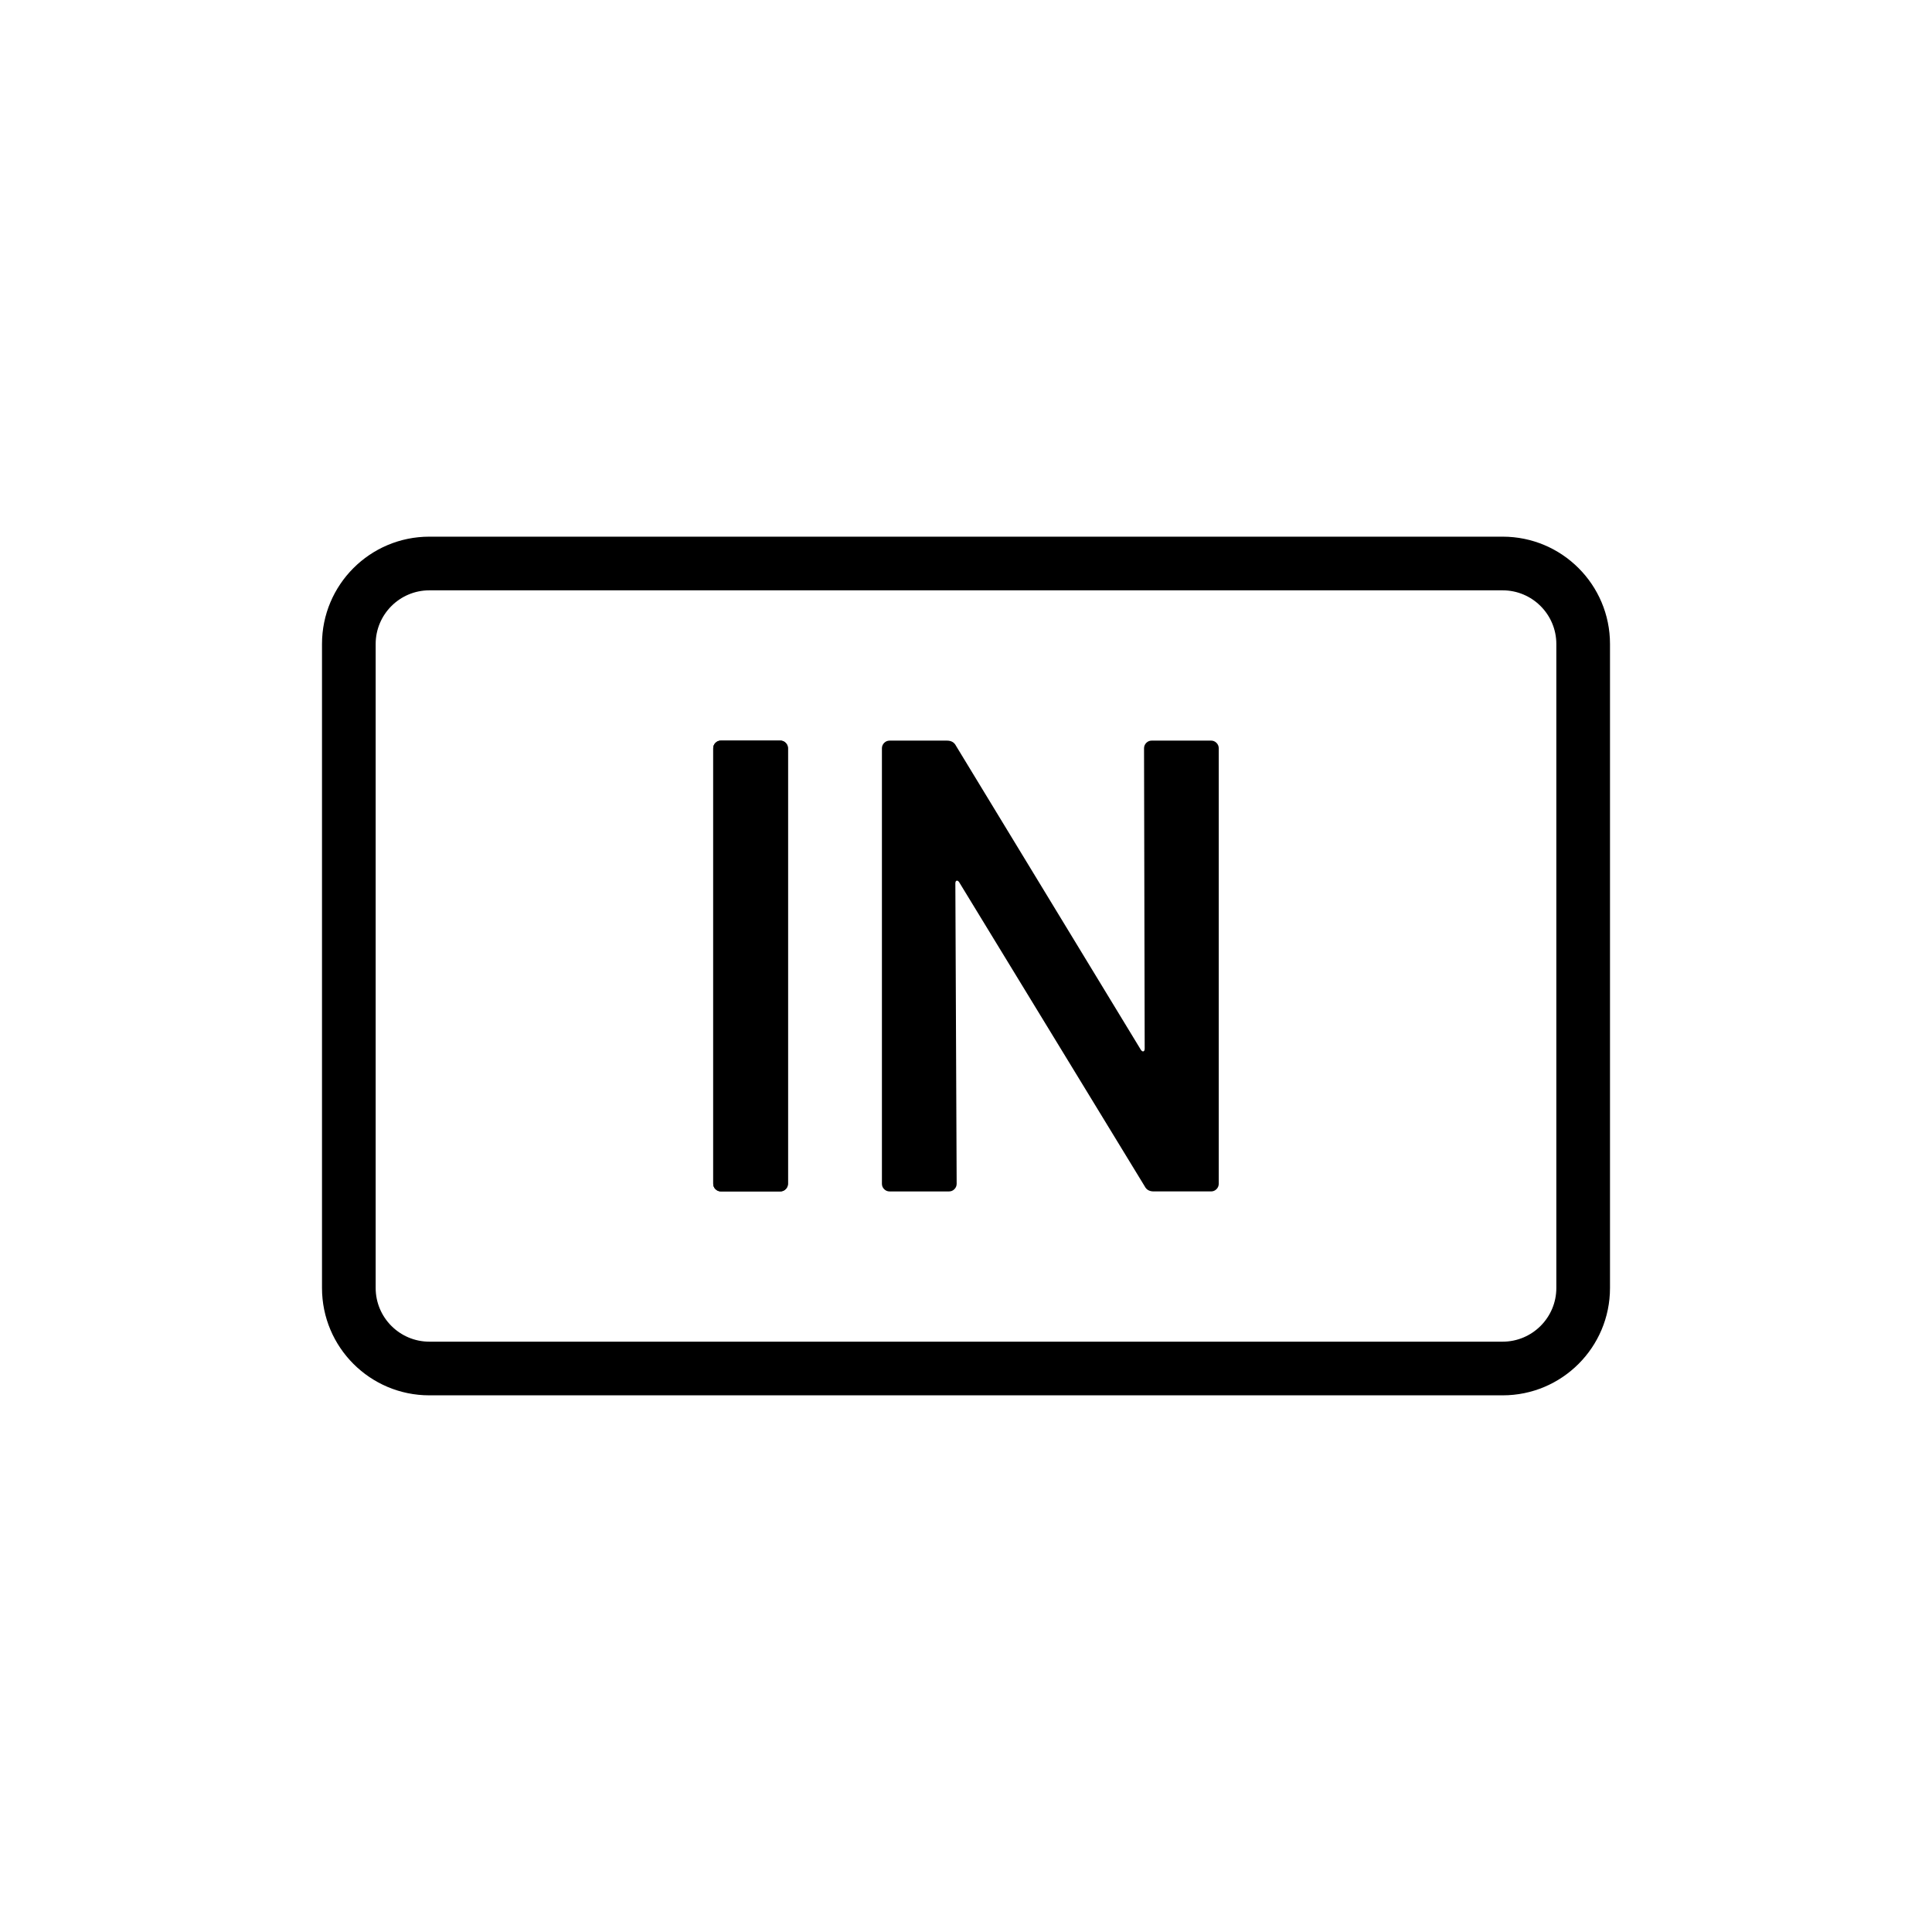
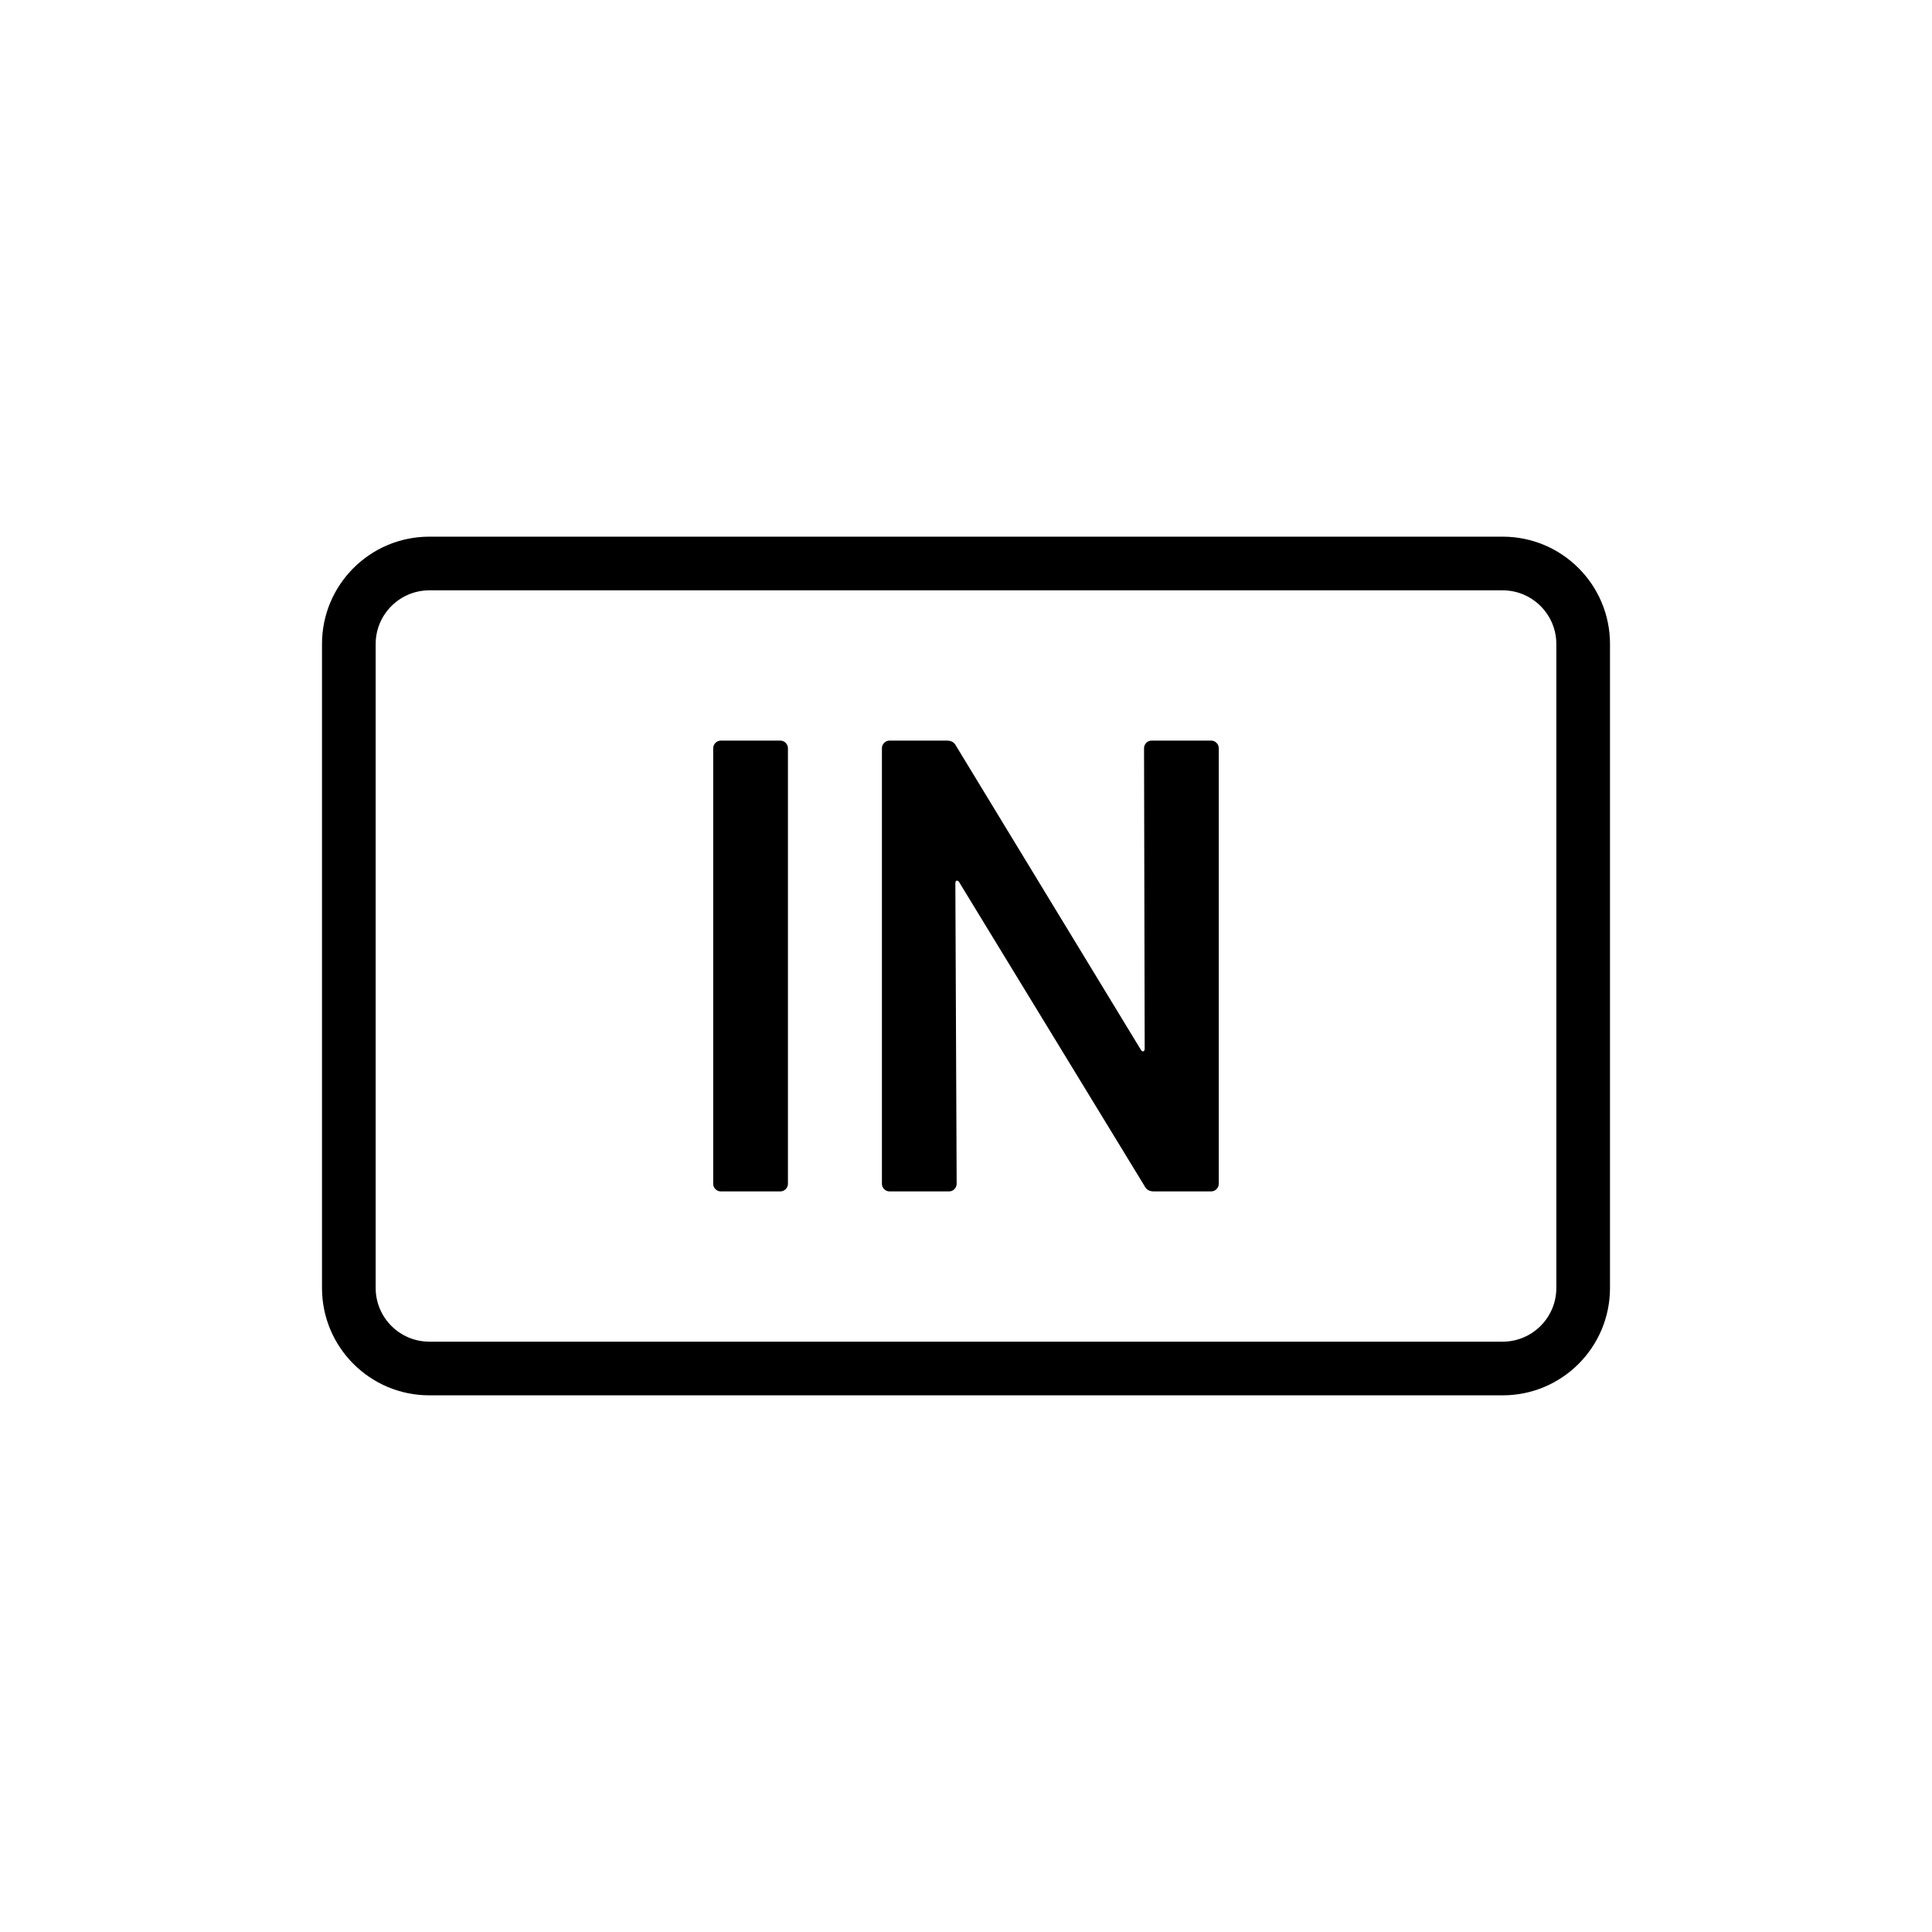
<svg xmlns="http://www.w3.org/2000/svg" id="draw_copy" data-name="draw copy" viewBox="0 0 864 864">
  <defs>
    <style>
      .cls-1 {
        fill: none;
      }
    </style>
  </defs>
-   <g id="Layer_1_copy" data-name="Layer 1 copy">
+   <g id="badge_copy" data-name="badge copy">
    <rect class="cls-1" x="168" y="264" width="528" height="336" rx="24" ry="24" />
    <path d="M672,240H192c-26.51,0-48,21.49-48,48v288c0,26.51,21.49,48,48,48h480c26.51,0,48-21.49,48-48v-288c0-26.51-21.49-48-48-48ZM696,576c0,13.23-10.77,24-24,24H192c-13.23,0-24-10.77-24-24v-288c0-13.23,10.77-24,24-24h480c13.23,0,24,10.77,24,24v288Z" />
  </g>
-   <g id="Layer_2_copy_2" data-name="Layer 2 copy 2">
-     <g>
-       <g>
-         <path d="M319.97,531.79c-.68-.67-1.01-1.49-1.01-2.45v-194.69c0-.96.33-1.77,1.01-2.45.67-.67,1.48-1.01,2.45-1.01h26.5c.96,0,1.77.34,2.45,1.01.67.67,1.01,1.49,1.01,2.45v194.69c0,.96-.34,1.78-1.01,2.45s-1.49,1.01-2.45,1.01h-26.5c-.96,0-1.78-.33-2.45-1.01Z" />
-         <path d="M348.91,331.2h-26.5c-.96,0-1.78.34-2.45,1.01-.68.67-1.01,1.49-1.01,2.45v194.69c0,.96.33,1.78,1.01,2.45.67.67,1.48,1.01,2.45,1.01h26.5c.96,0,1.77-.33,2.45-1.01s1.01-1.49,1.01-2.45v-194.69c0-.96-.34-1.77-1.01-2.45-.67-.67-1.49-1.01-2.45-1.01h0Z" />
-       </g>
-       <g>
-         <path d="M517.39,493.39c1.27-.33,2.48-.75,3.65-1.25v7.23l-3.65-5.98ZM418.42,364.7l3.57,5.86-.12.03c-1.19.31-2.34.69-3.45,1.15v-7.05Z" />
-         <path d="M541.58,331.2h-26.5c-.96,0-1.78.34-2.45,1.01-.67.67-1.01,1.49-1.01,2.45l.29,134.21c0,.77-.19,1.2-.58,1.3-.06.01-.11.02-.17.02-.33,0-.66-.25-.98-.74l-82.66-135.94c-.77-1.53-2.12-2.3-4.03-2.3h-25.63c-.96,0-1.78.34-2.45,1.01s-1.01,1.49-1.01,2.45v194.69c0,.96.33,1.78,1.01,2.45.67.67,1.49,1.01,2.45,1.01h26.5c.96,0,1.77-.33,2.45-1.01s1.01-1.49,1.01-2.45l-.58-134.21c0-.77.19-1.2.58-1.3.05-.01.11-.02.16-.02.33,0,.66.25.99.74l82.94,135.94c.77,1.54,2.11,2.3,4.03,2.3h25.63c.96,0,1.77-.33,2.45-1.01.67-.67,1.01-1.49,1.01-2.45v-194.69c0-.96-.34-1.77-1.01-2.45-.68-.67-1.49-1.01-2.45-1.01h0Z" />
-       </g>
-     </g>
+   <g id="text_copy" data-name="text copy">
+     <path d="M348.91,331.2h-26.5c-.96,0-1.78.34-2.45,1.01-.68.67-1.01,1.49-1.01,2.45v194.69c0,.96.33,1.78,1.01,2.45.67.67,1.48,1.01,2.45,1.01h26.5c.96,0,1.77-.33,2.45-1.01s1.01-1.49,1.01-2.45v-194.69c0-.96-.34-1.77-1.01-2.45-.67-.67-1.49-1.01-2.45-1.01Z" />
+     <path d="M515.95,532.8h25.63c.96,0,1.77-.33,2.45-1.01.67-.67,1.01-1.49,1.01-2.45v-194.69c0-.96-.34-1.77-1.01-2.45-.68-.67-1.49-1.01-2.45-1.01h-26.5c-.96,0-1.78.34-2.45,1.01-.67.67-1.01,1.49-1.01,2.45l.29,134.21c0,.77-.19,1.2-.58,1.3-.39.1-.77-.14-1.15-.72l-82.66-135.94c-.77-1.53-2.12-2.3-4.03-2.3h-25.63c-.96,0-1.78.34-2.45,1.01s-1.01,1.49-1.01,2.45v194.69c0,.96.33,1.78,1.01,2.45.67.67,1.49,1.01,2.45,1.01h26.5c.96,0,1.77-.33,2.45-1.01s1.01-1.49,1.01-2.45l-.58-134.21c0-.77.19-1.2.58-1.3.38-.09.77.14,1.15.72l82.94,135.94c.77,1.54,2.11,2.3,4.03,2.3Z" />
  </g>
</svg>
